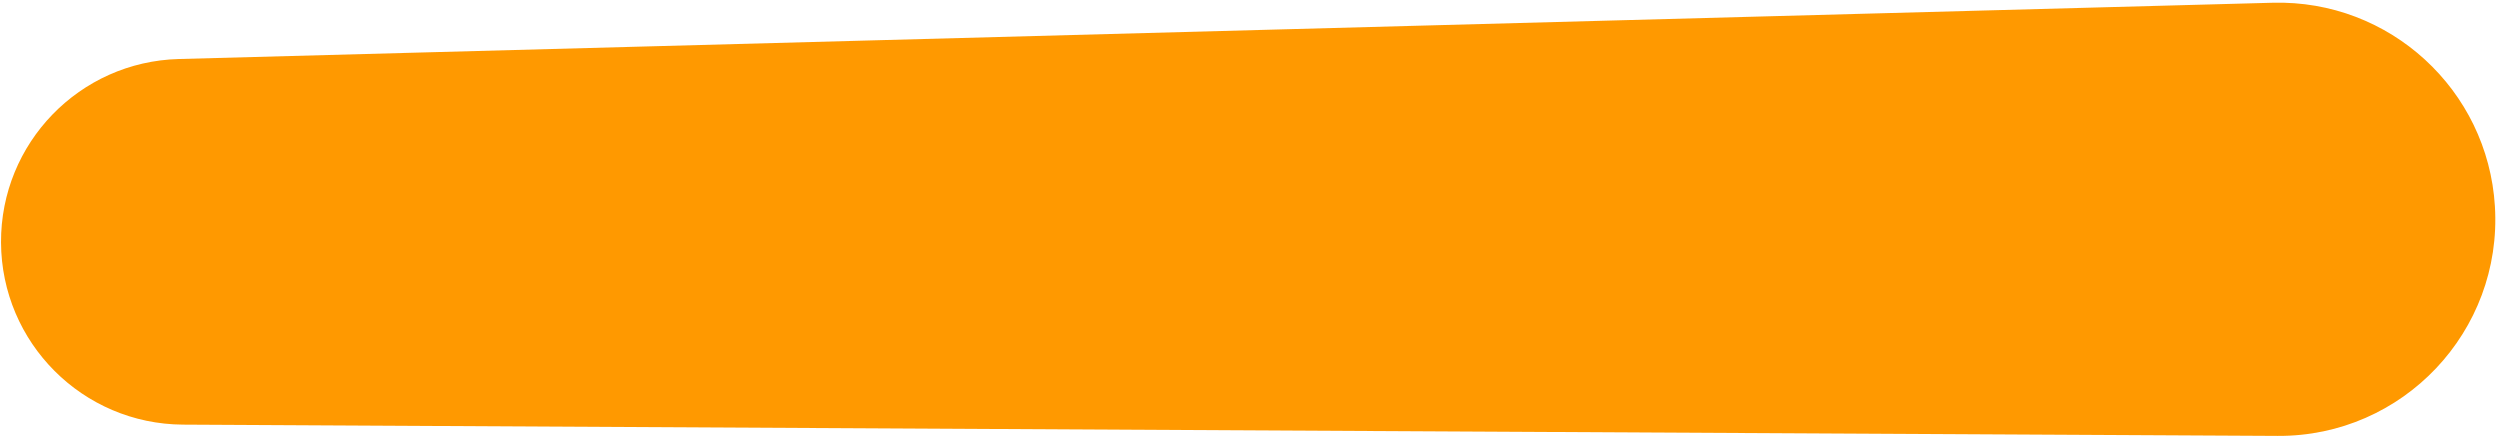
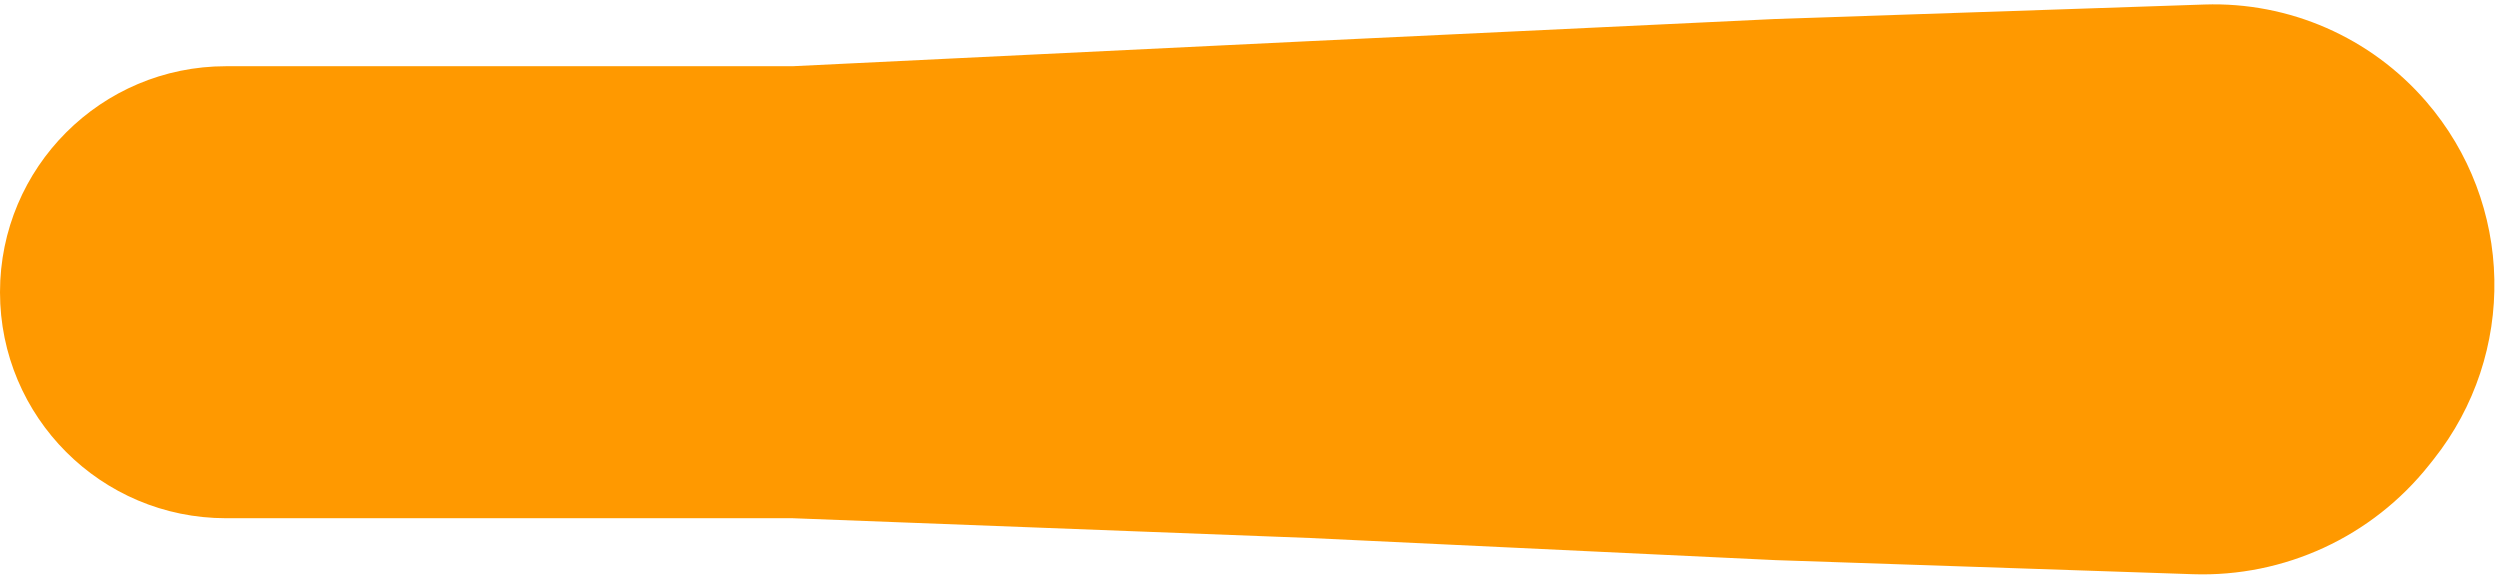
- <svg xmlns="http://www.w3.org/2000/svg" width="440" height="77" fill="none">
-   <path d="M0.181 42.666C0.105 25.187 13.995 10.856 31.468 10.386L399.992 0.483C420.551 -0.069 437.857 15.786 439.104 36.316C440.44 58.31 422.911 76.837 400.878 76.719L32.216 74.734C14.554 74.639 0.257 60.327 0.181 42.666Z" fill="#FF9900" />
+ <svg xmlns="http://www.w3.org/2000/svg" viewBox="0 0 395 91" fill="none">
+   <path d="M383.33 16.034C374.568 5.894 361.689 0.263 348.295 0.714L280.522 3L206.898 6.5L125.214 10.463H35.707C15.986 10.463 -0 26.45 -0 46.171C-0 65.891 15.986 81.878 35.707 81.878H125.214L206.898 85L280.522 88.5L346.472 90.724C360.941 91.212 374.786 84.815 383.791 73.479L384.497 72.591C397.751 55.909 397.261 32.156 383.33 16.034Z" fill="#FF9900" />
</svg>
